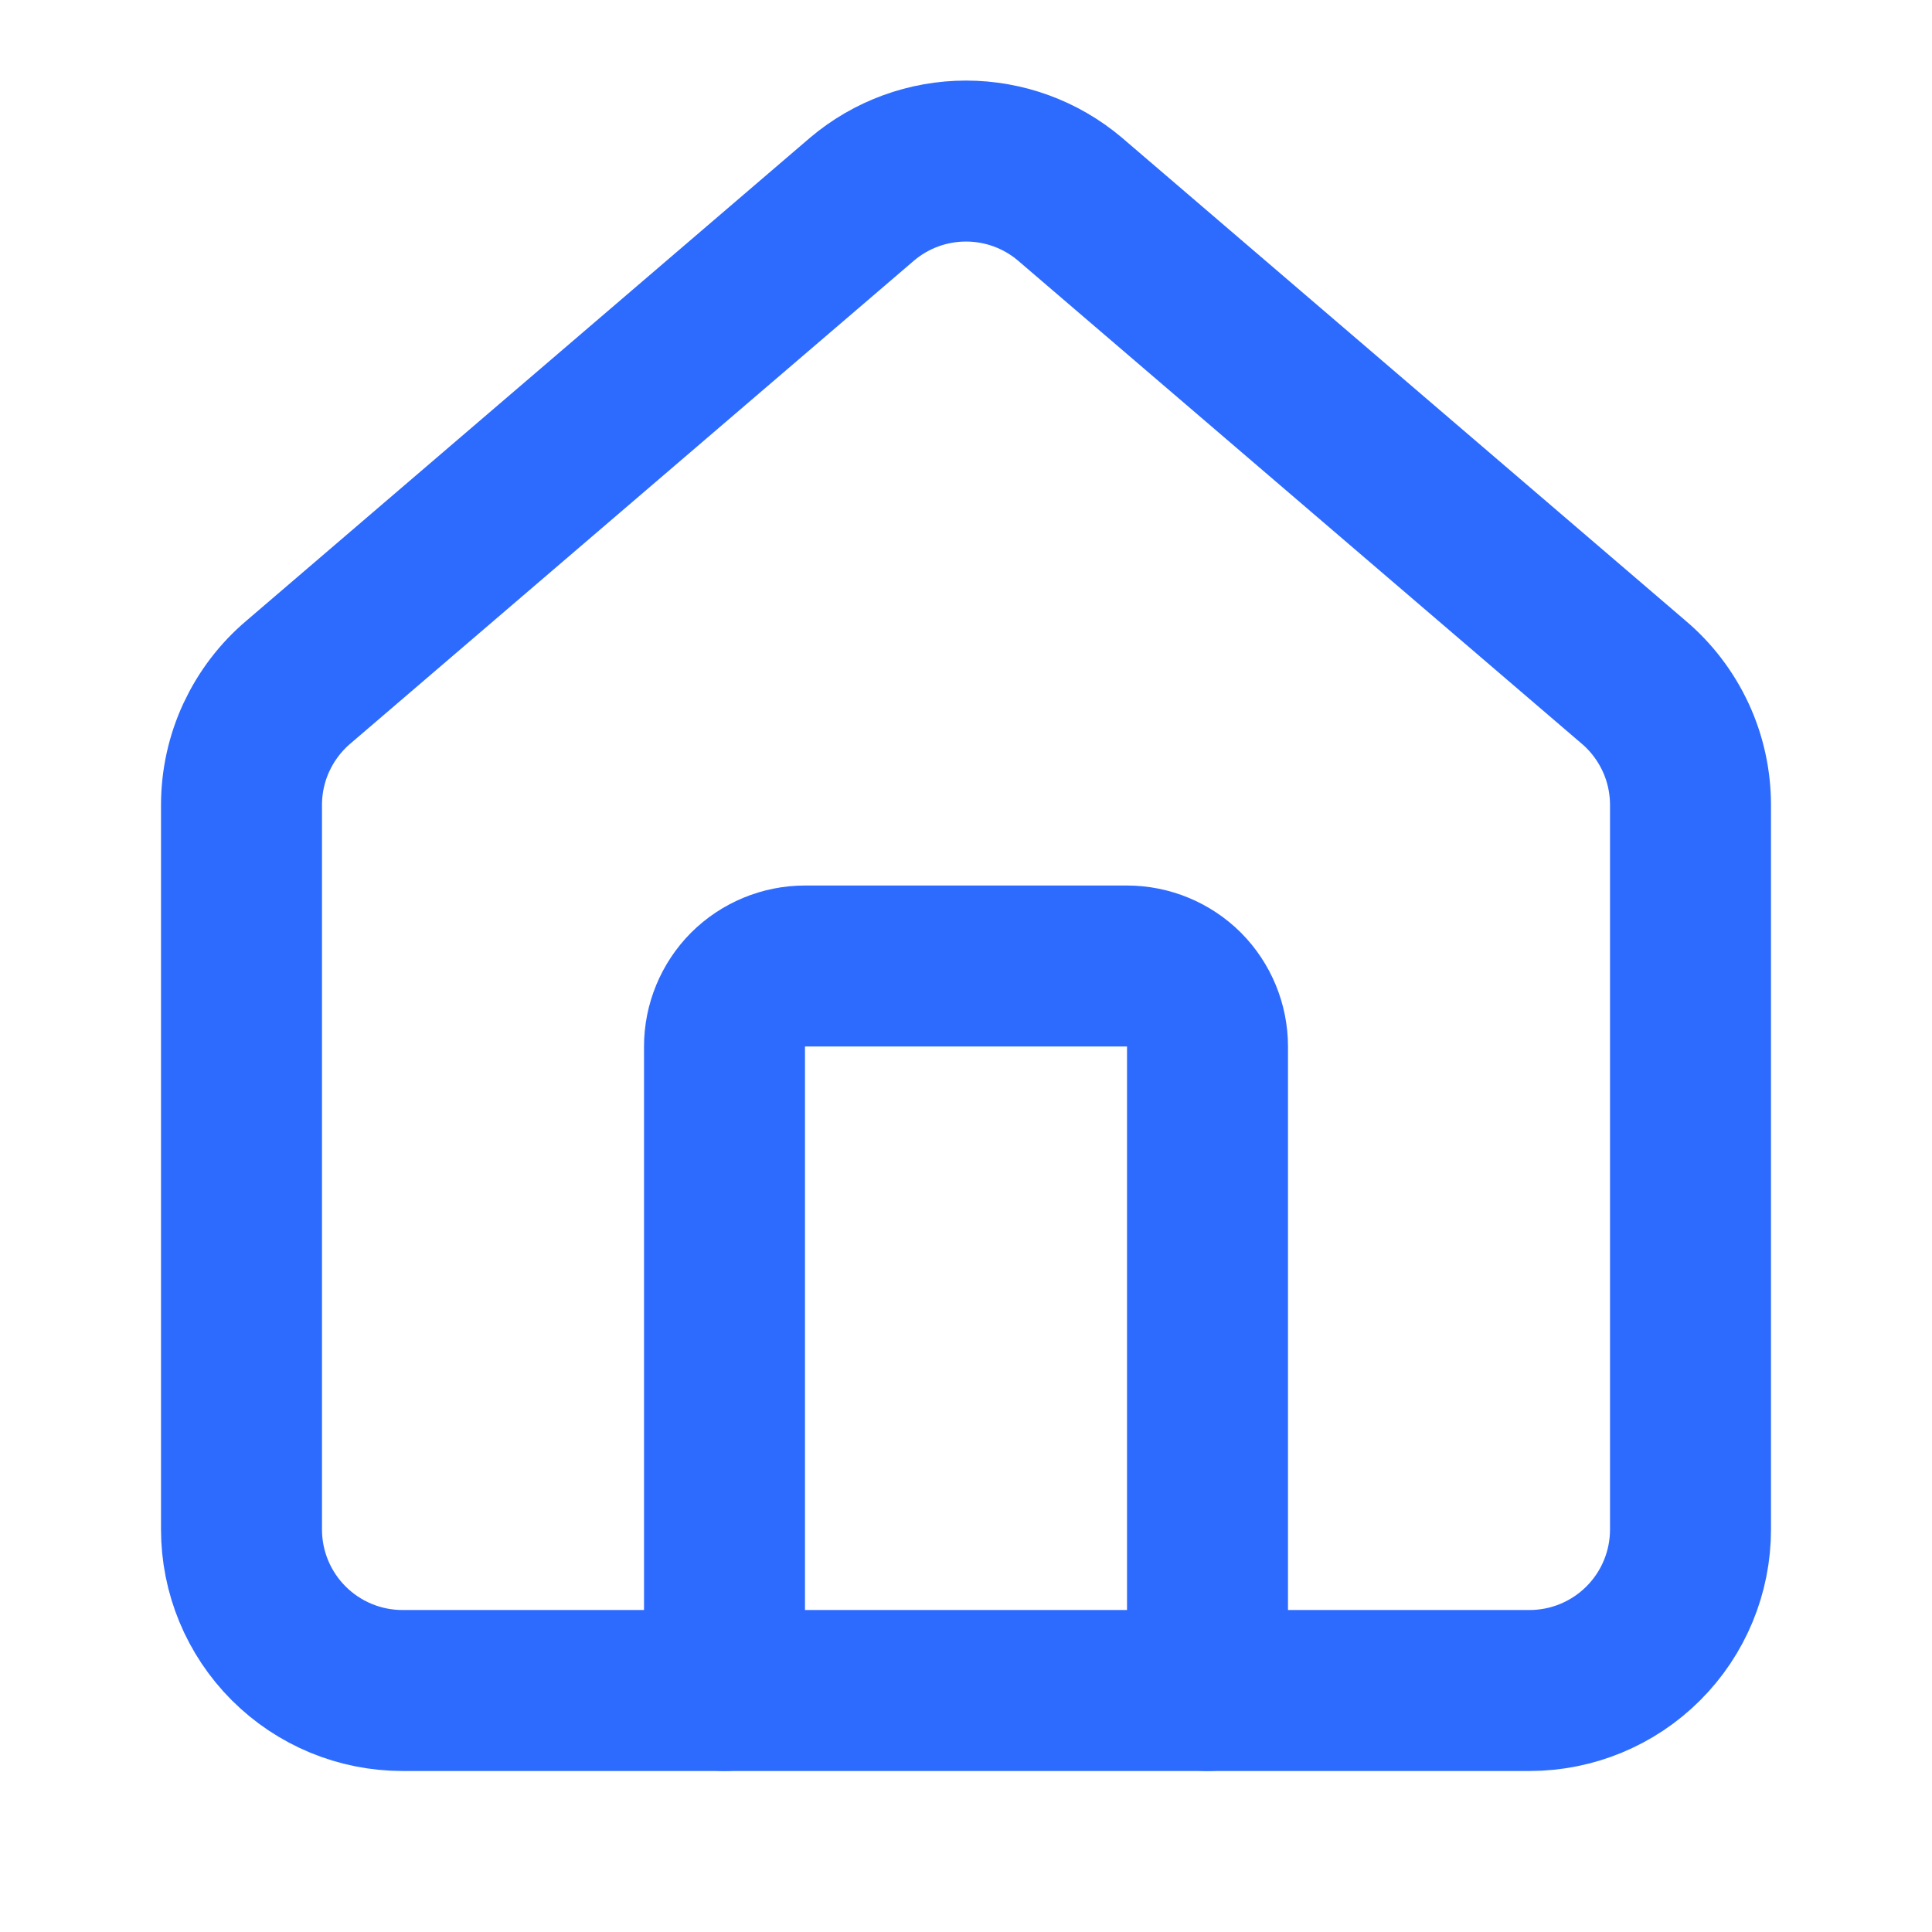
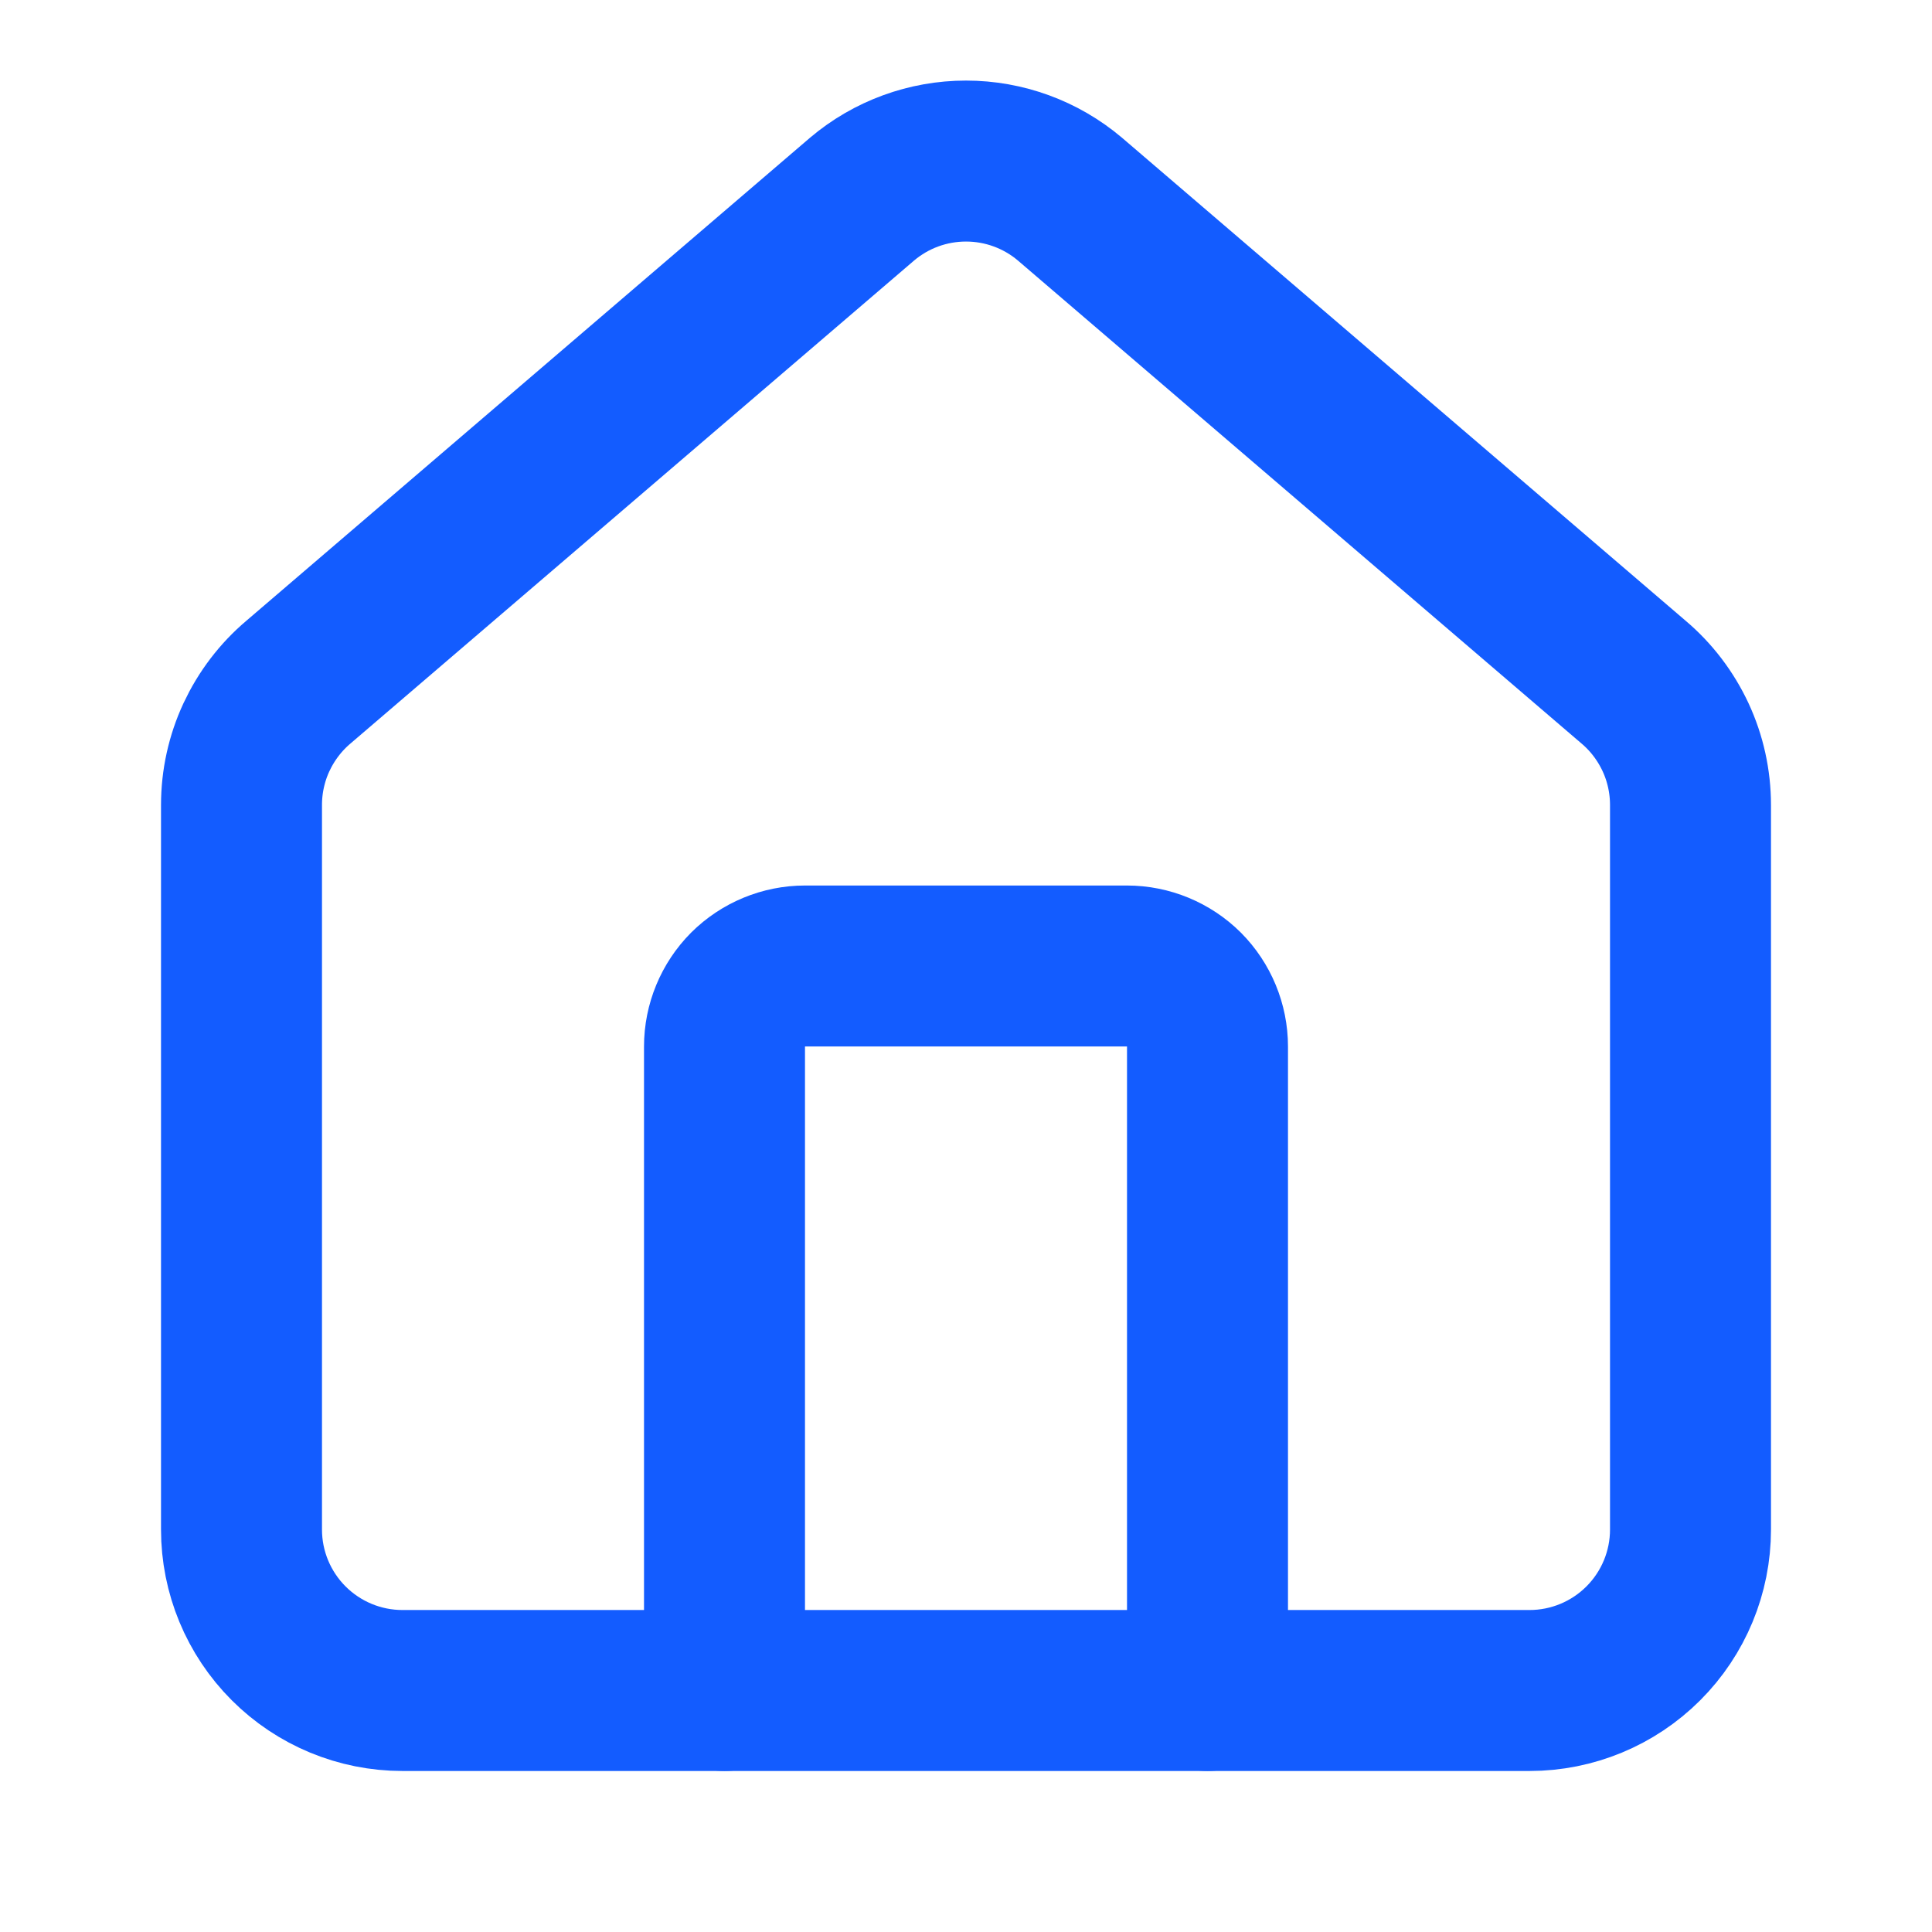
<svg xmlns="http://www.w3.org/2000/svg" preserveAspectRatio="none" overflow="visible" style="display: block;" width="22" height="22" viewBox="0 0 22 22" fill="none">
  <g id="Icon">
-     <path id="Vector" d="M13.75 19.25V11.917C13.75 11.674 13.653 11.44 13.482 11.268C13.31 11.097 13.076 11 12.833 11H9.167C8.924 11 8.69 11.097 8.518 11.268C8.347 11.44 8.25 11.674 8.25 11.917V19.25" stroke-width="1.833" stroke-linecap="round" stroke-linejoin="round" stroke="#2D6BFF" />
-     <path id="Vector_2" d="M2.75 9.167C2.75 8.9 2.808 8.636 2.92 8.395C3.033 8.153 3.196 7.938 3.4 7.766L9.817 2.267C10.148 1.987 10.567 1.834 11 1.834C11.433 1.834 11.852 1.987 12.183 2.267L18.6 7.766C18.804 7.938 18.967 8.153 19.08 8.395C19.192 8.636 19.25 8.9 19.25 9.167V17.417C19.25 17.903 19.057 18.369 18.713 18.713C18.369 19.057 17.903 19.25 17.417 19.25H4.583C4.097 19.25 3.631 19.057 3.287 18.713C2.943 18.369 2.75 17.903 2.75 17.417V9.167Z" stroke-width="1.833" stroke-linecap="round" stroke-linejoin="round" stroke="#2D6BFF" />
+     <path id="Vector" d="M13.75 19.25V11.917C13.75 11.674 13.653 11.44 13.482 11.268C13.31 11.097 13.076 11 12.833 11H9.167C8.924 11 8.69 11.097 8.518 11.268C8.347 11.44 8.25 11.674 8.25 11.917V19.25" stroke-width="1.833" stroke-linecap="round" stroke-linejoin="round" stroke="#135CFF" />
+     <path id="Vector_2" d="M2.75 9.167C2.75 8.9 2.808 8.636 2.92 8.395C3.033 8.153 3.196 7.938 3.4 7.766L9.817 2.267C10.148 1.987 10.567 1.834 11 1.834C11.433 1.834 11.852 1.987 12.183 2.267L18.6 7.766C18.804 7.938 18.967 8.153 19.08 8.395C19.192 8.636 19.25 8.9 19.25 9.167V17.417C19.25 17.903 19.057 18.369 18.713 18.713C18.369 19.057 17.903 19.25 17.417 19.25H4.583C4.097 19.25 3.631 19.057 3.287 18.713C2.943 18.369 2.75 17.903 2.75 17.417V9.167Z" stroke-width="1.833" stroke-linecap="round" stroke-linejoin="round" stroke="#135CFF" />
  </g>
</svg>
